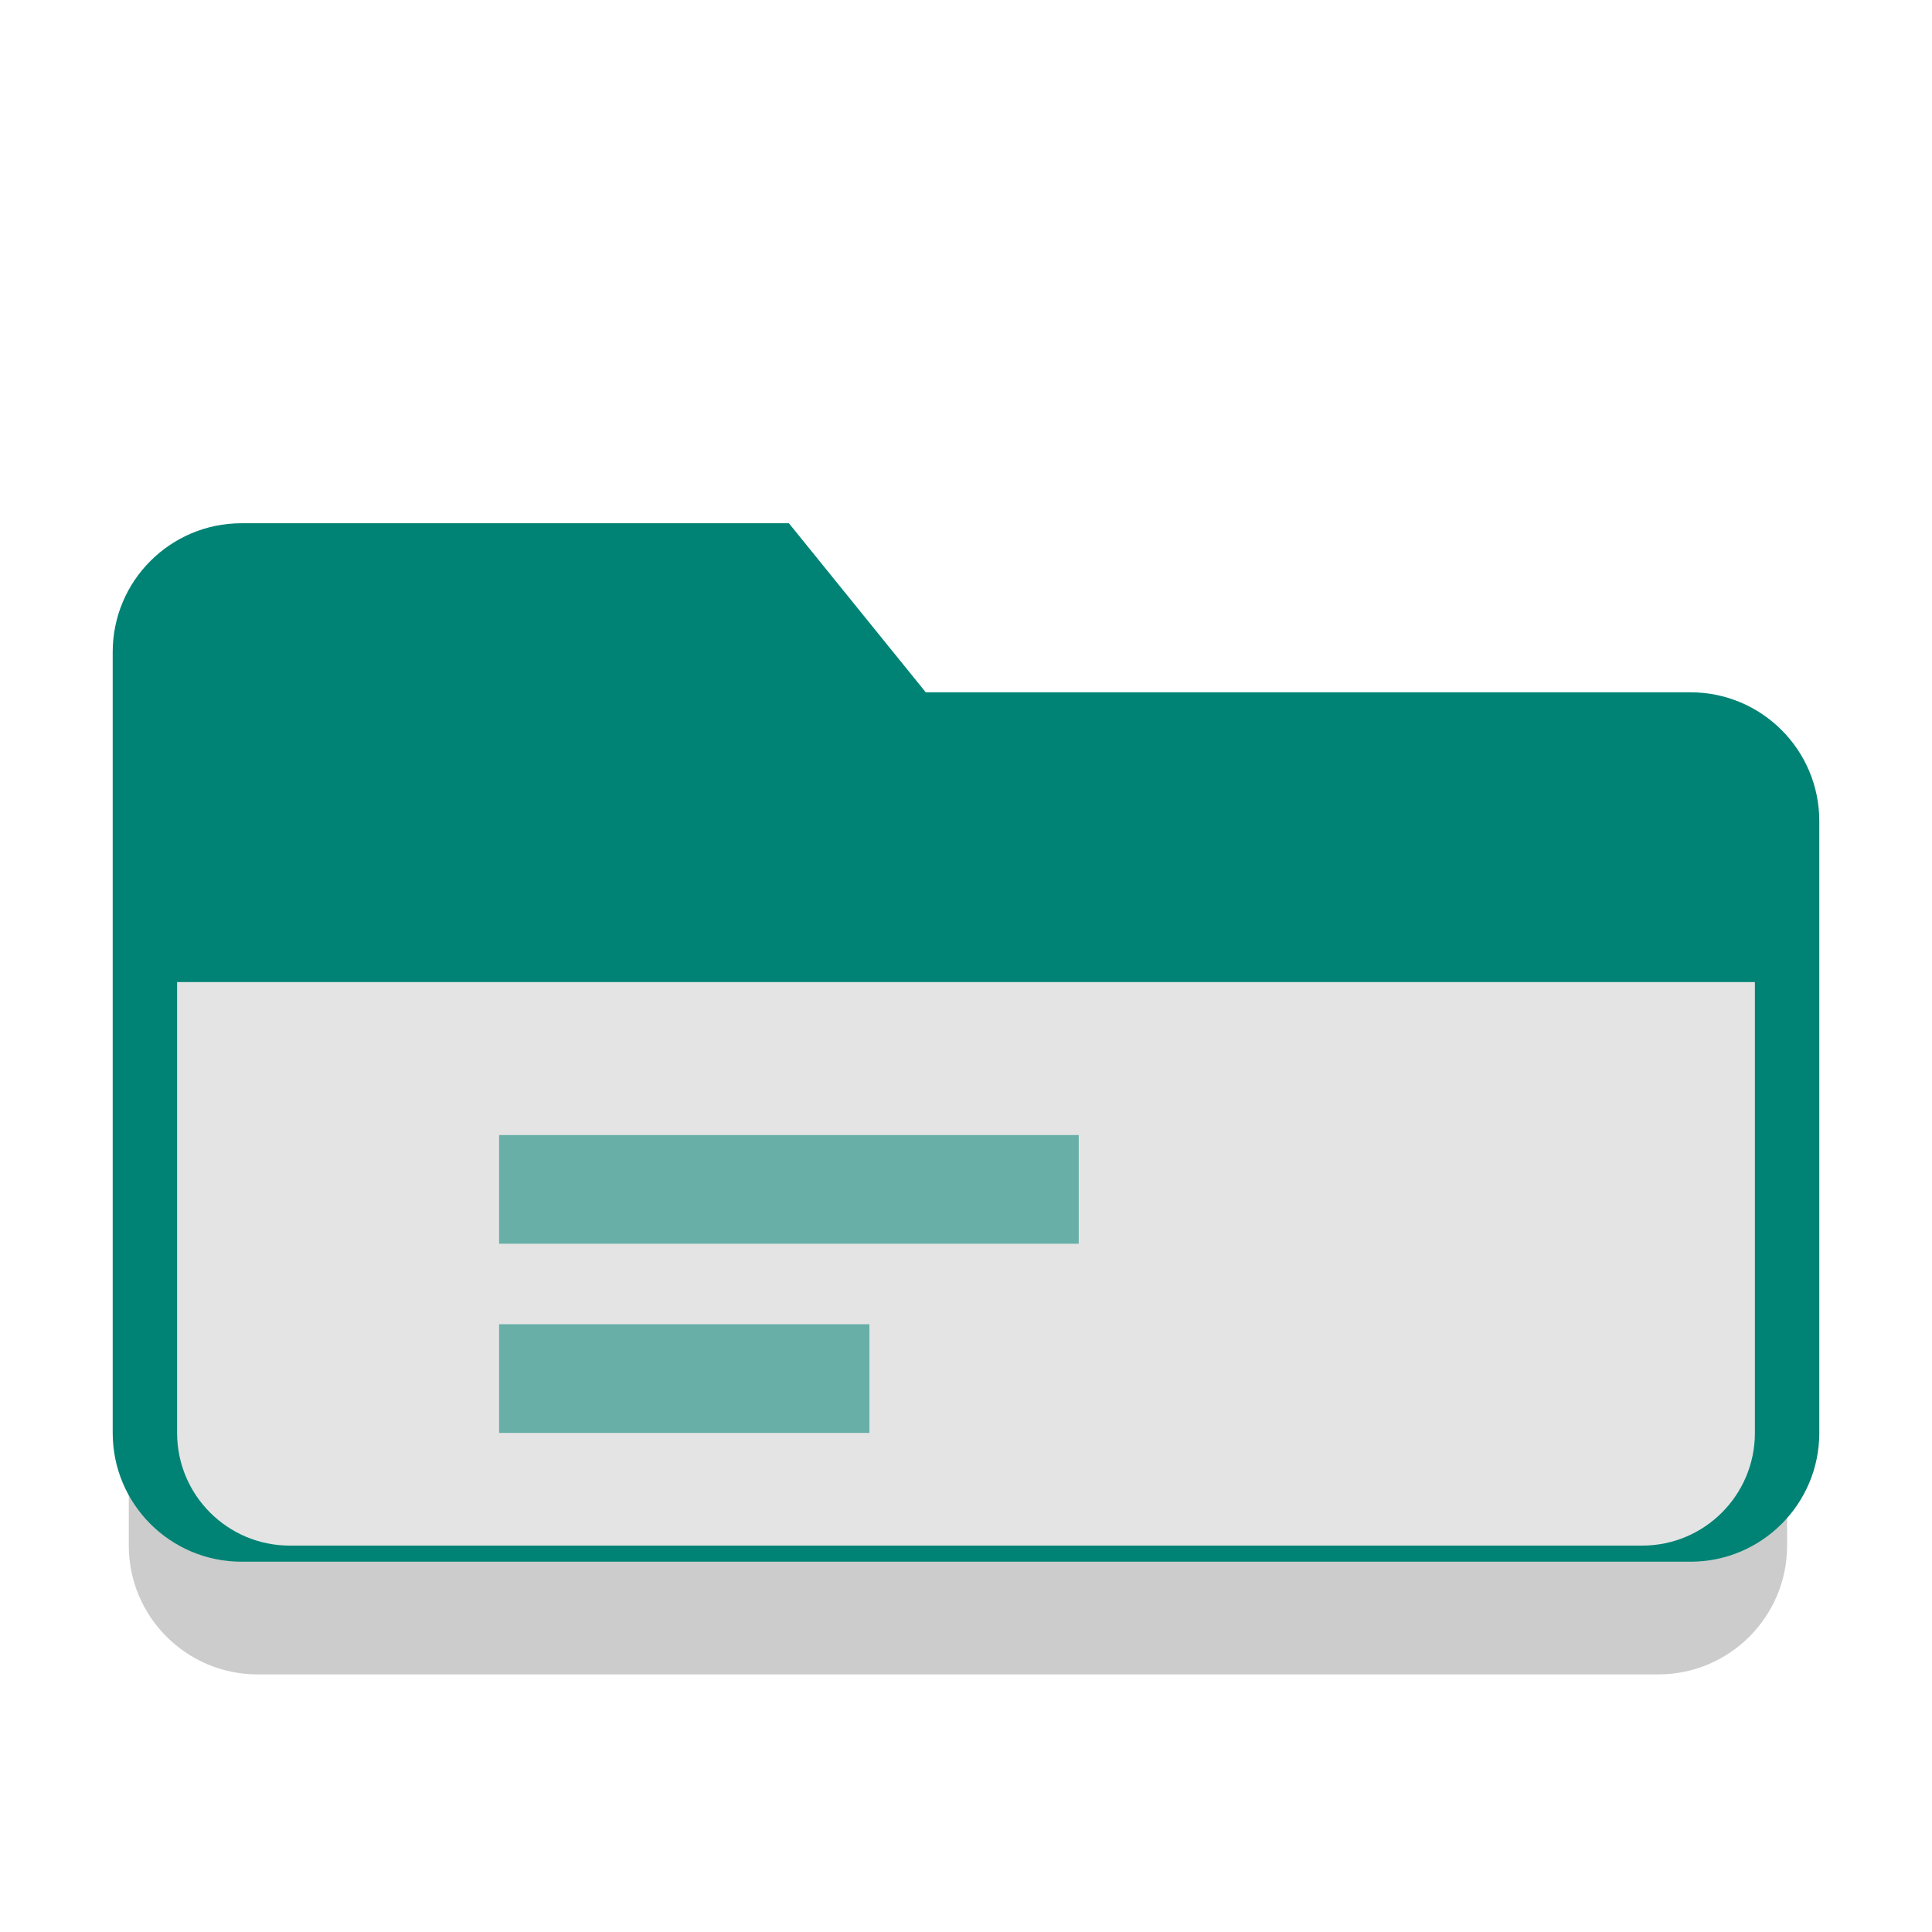
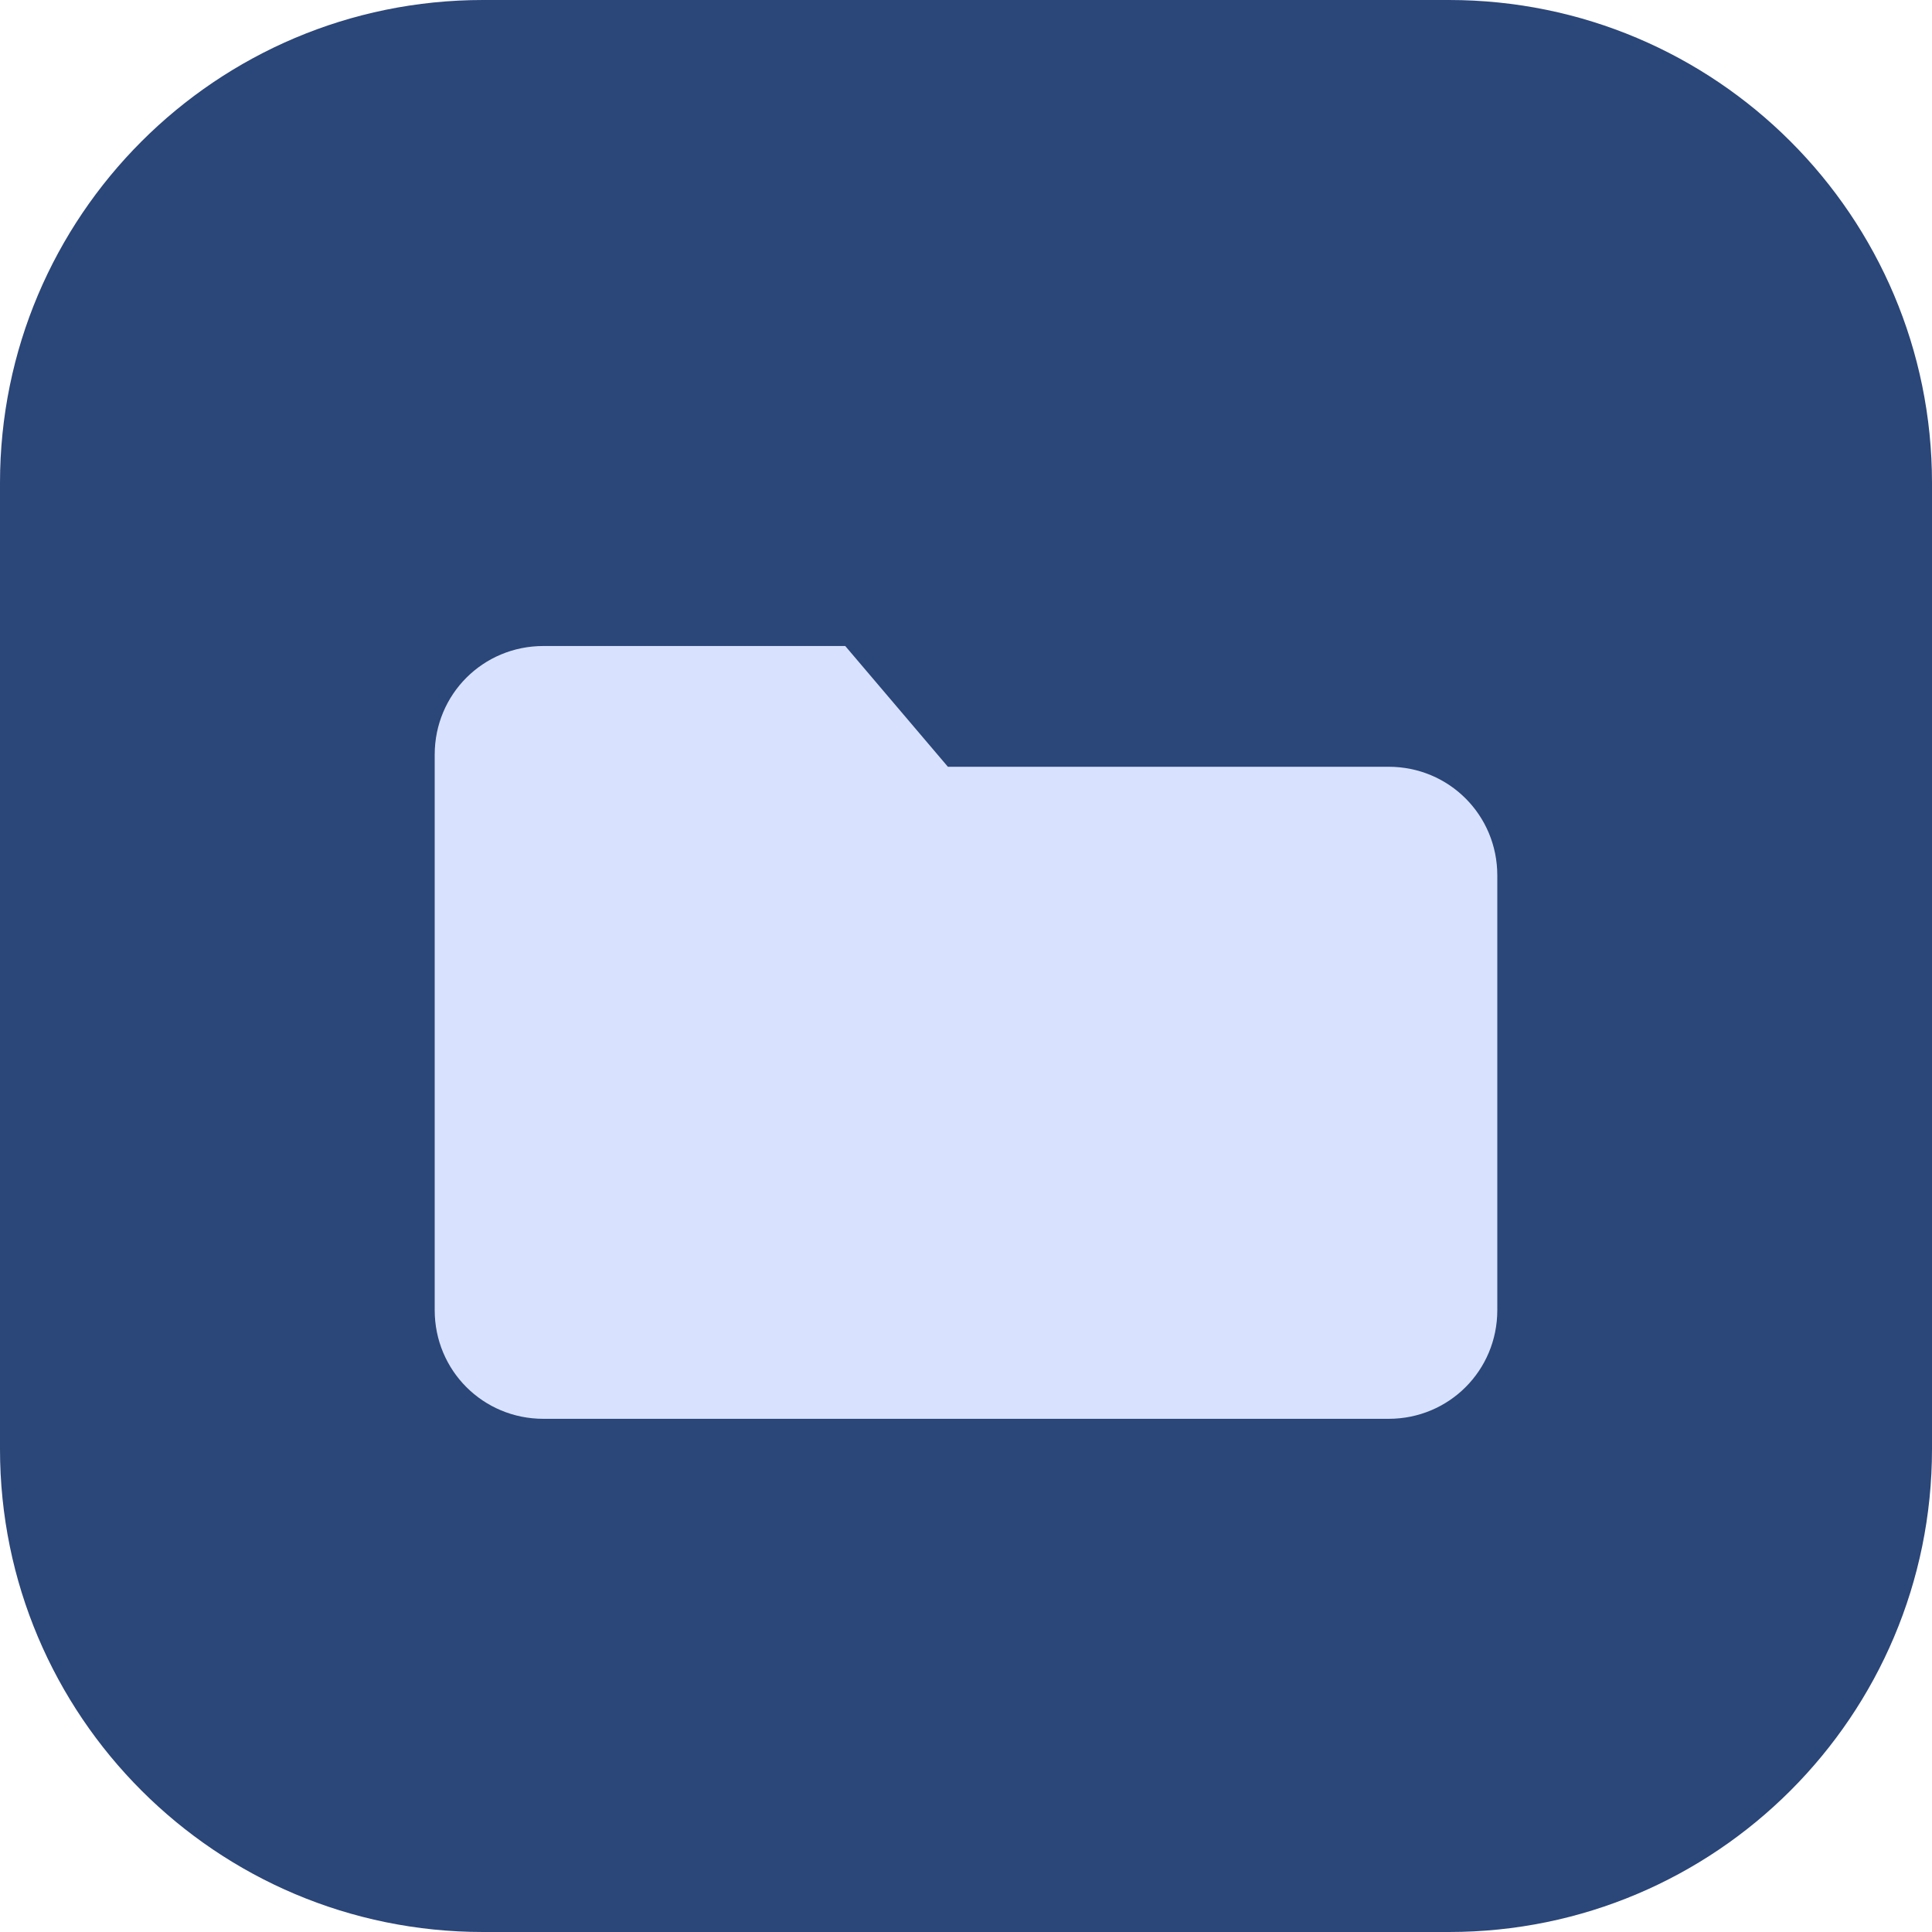
<svg xmlns="http://www.w3.org/2000/svg" width="24" height="24" viewBox="0 0 24 24">
-   <path opacity=".2" d="M3.2 8.2h6.6l1.6 2h9.2a1.6 1.6 0 0 1 1.6 1.6v7.4a1.6 1.6 0 0 1-1.6 1.6H3.2a1.6 1.6 0 0 1-1.6-1.6V9.8a1.6 1.6 0 0 1 1.6-1.6z" />
-   <path fill="#008374" d="M3 6.5h6.8l1.7 2.1H21a1.6 1.6 0 0 1 1.6 1.6v7.6A1.6 1.6 0 0 1 21 19.4H3a1.6 1.6 0 0 1-1.6-1.6V8.1A1.6 1.6 0 0 1 3 6.5z" />
-   <path fill="#e4e4e4" d="M2.2 12.2h19.6v5.6a1.4 1.4 0 0 1-1.4 1.4H3.6a1.4 1.4 0 0 1-1.4-1.4z" />
-   <path fill="#008374" opacity=".55" d="M6.2 14.1h7.2v1.35H6.2zm0 2.35h4.6v1.35H6.2z" />
+   <rect width="24" height="24" rx="6" fill="#2b4678" />
+   <g transform="translate(3 3) scale(0.75)">
+     <path fill="#d8e2ff" d="M3.2 8.5c0-1 .8-1.8 1.8-1.8h5l1.7 2h7.3c1 0 1.8.8 1.8 1.8v7.2c0 1-.8 1.8-1.8 1.8H5c-1 0-1.8-.8-1.8-1.8V8.5z" />
+   </g>
</svg>
